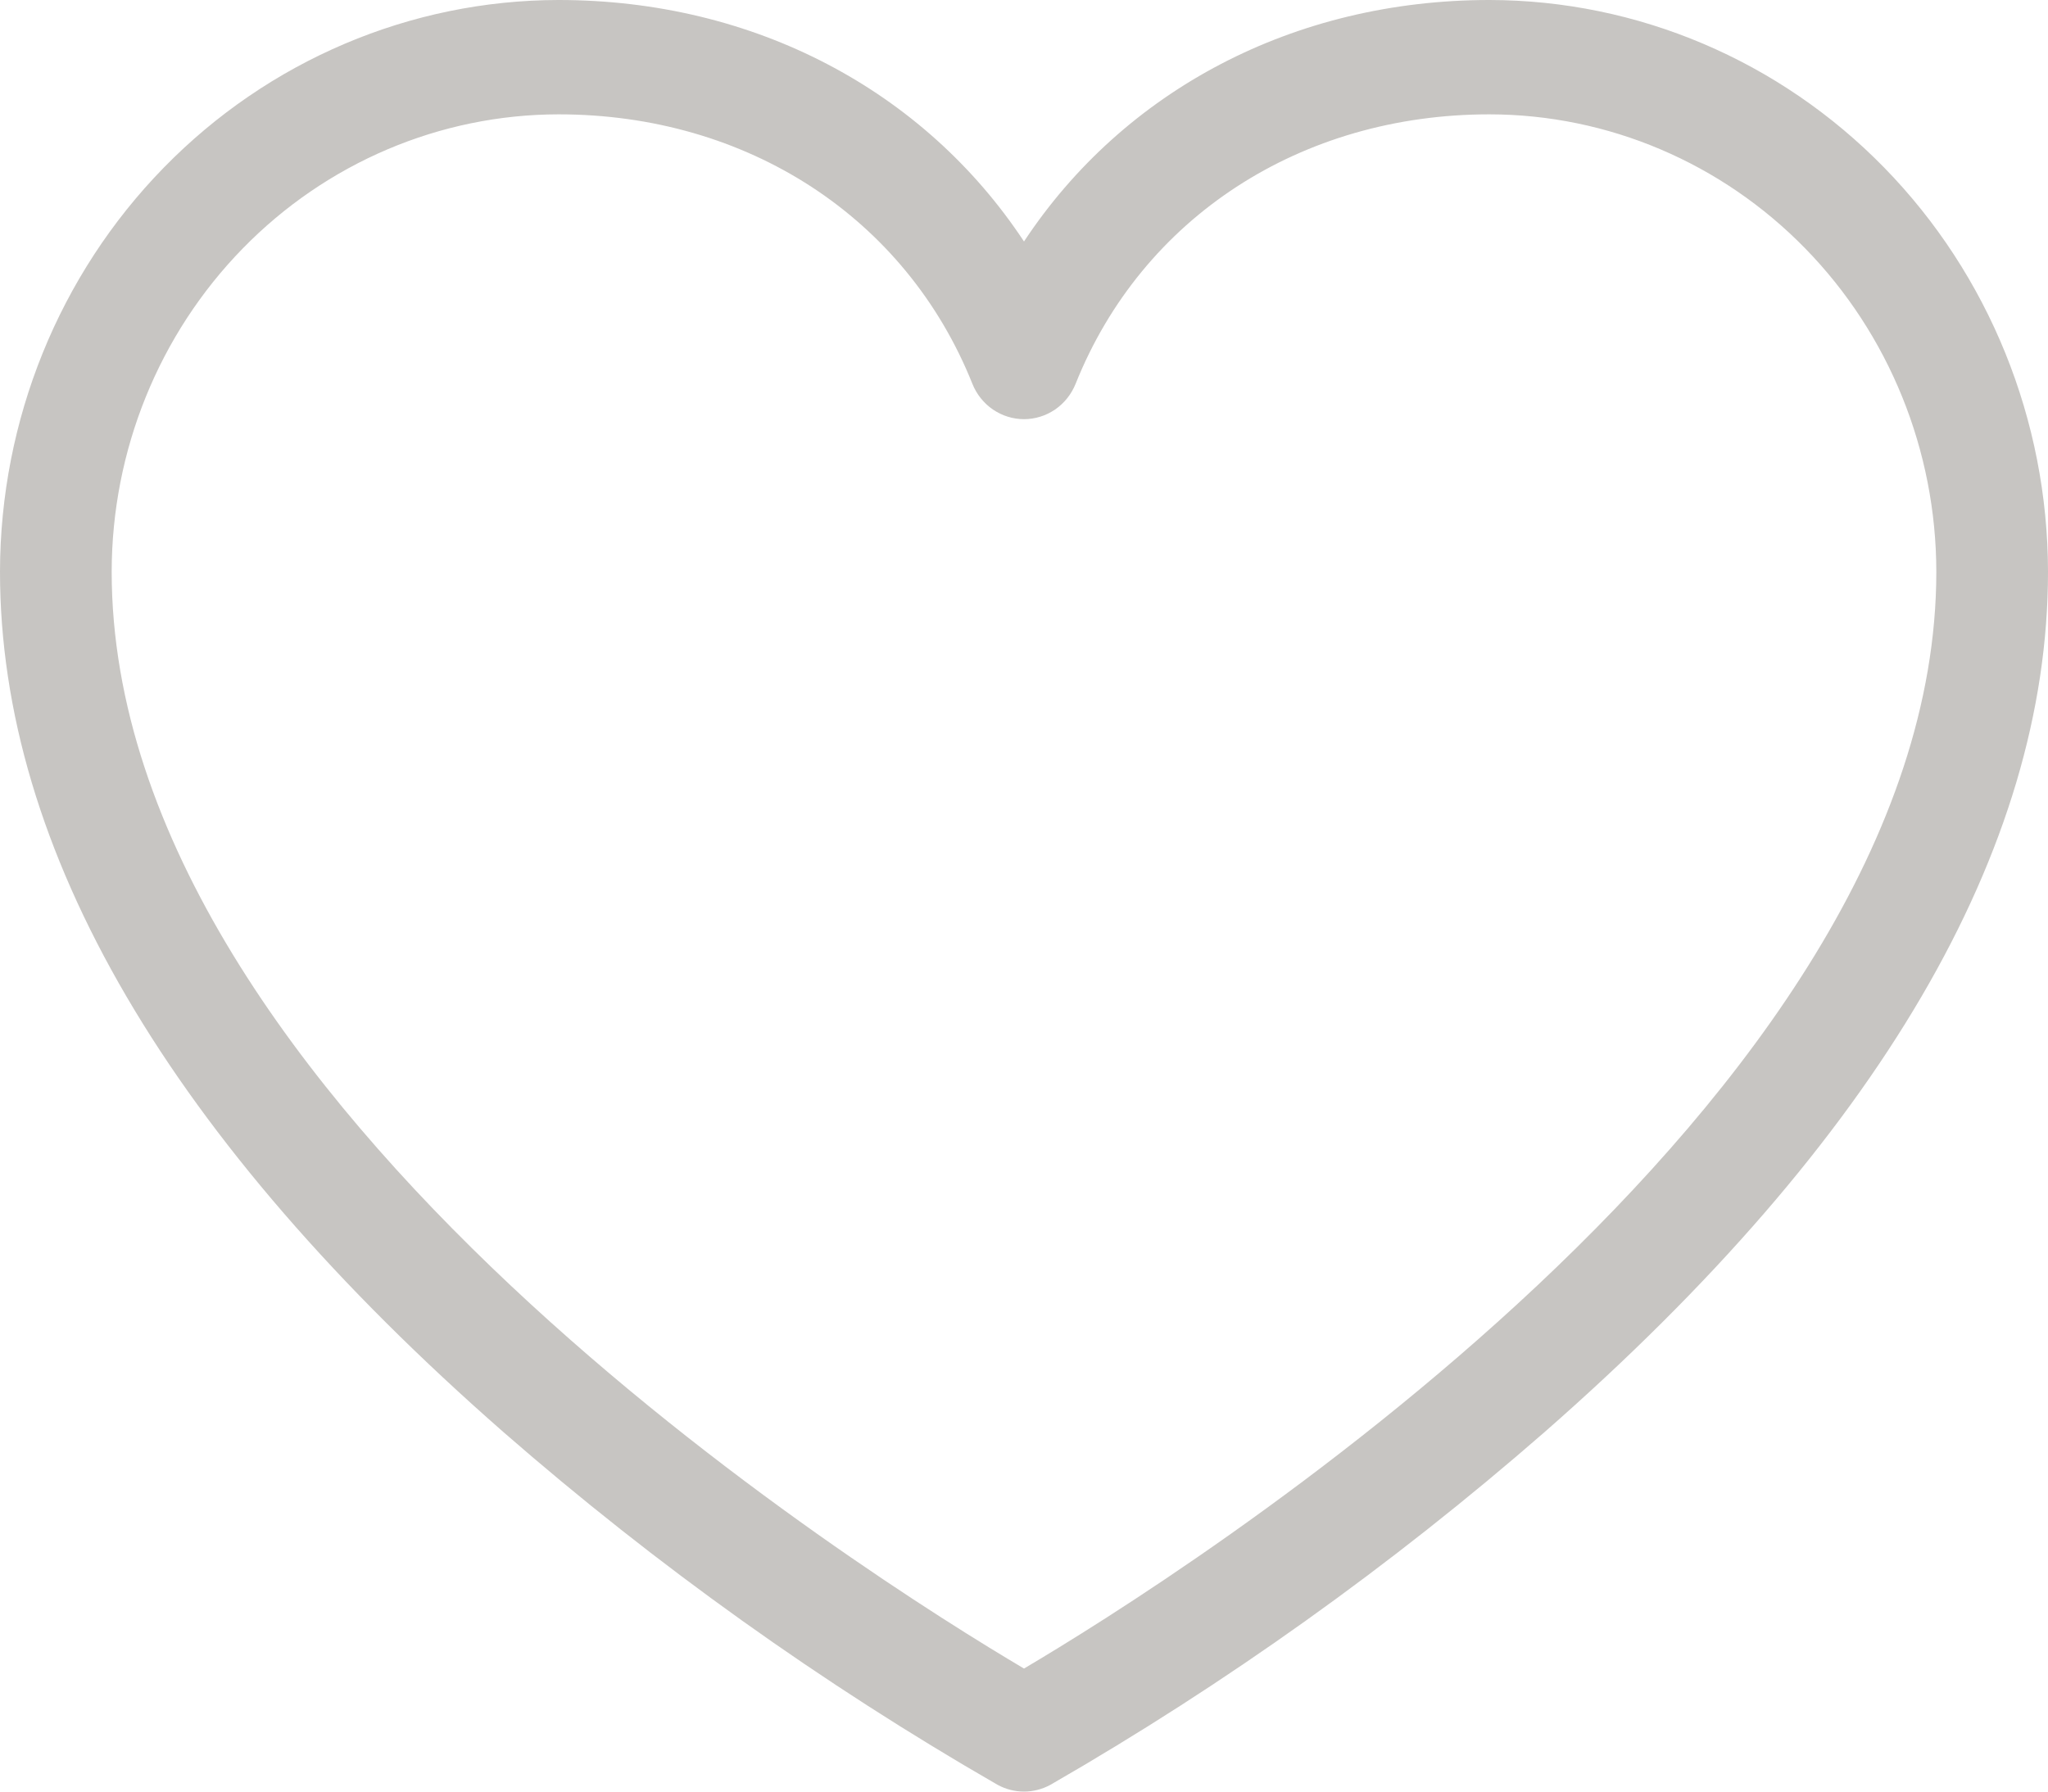
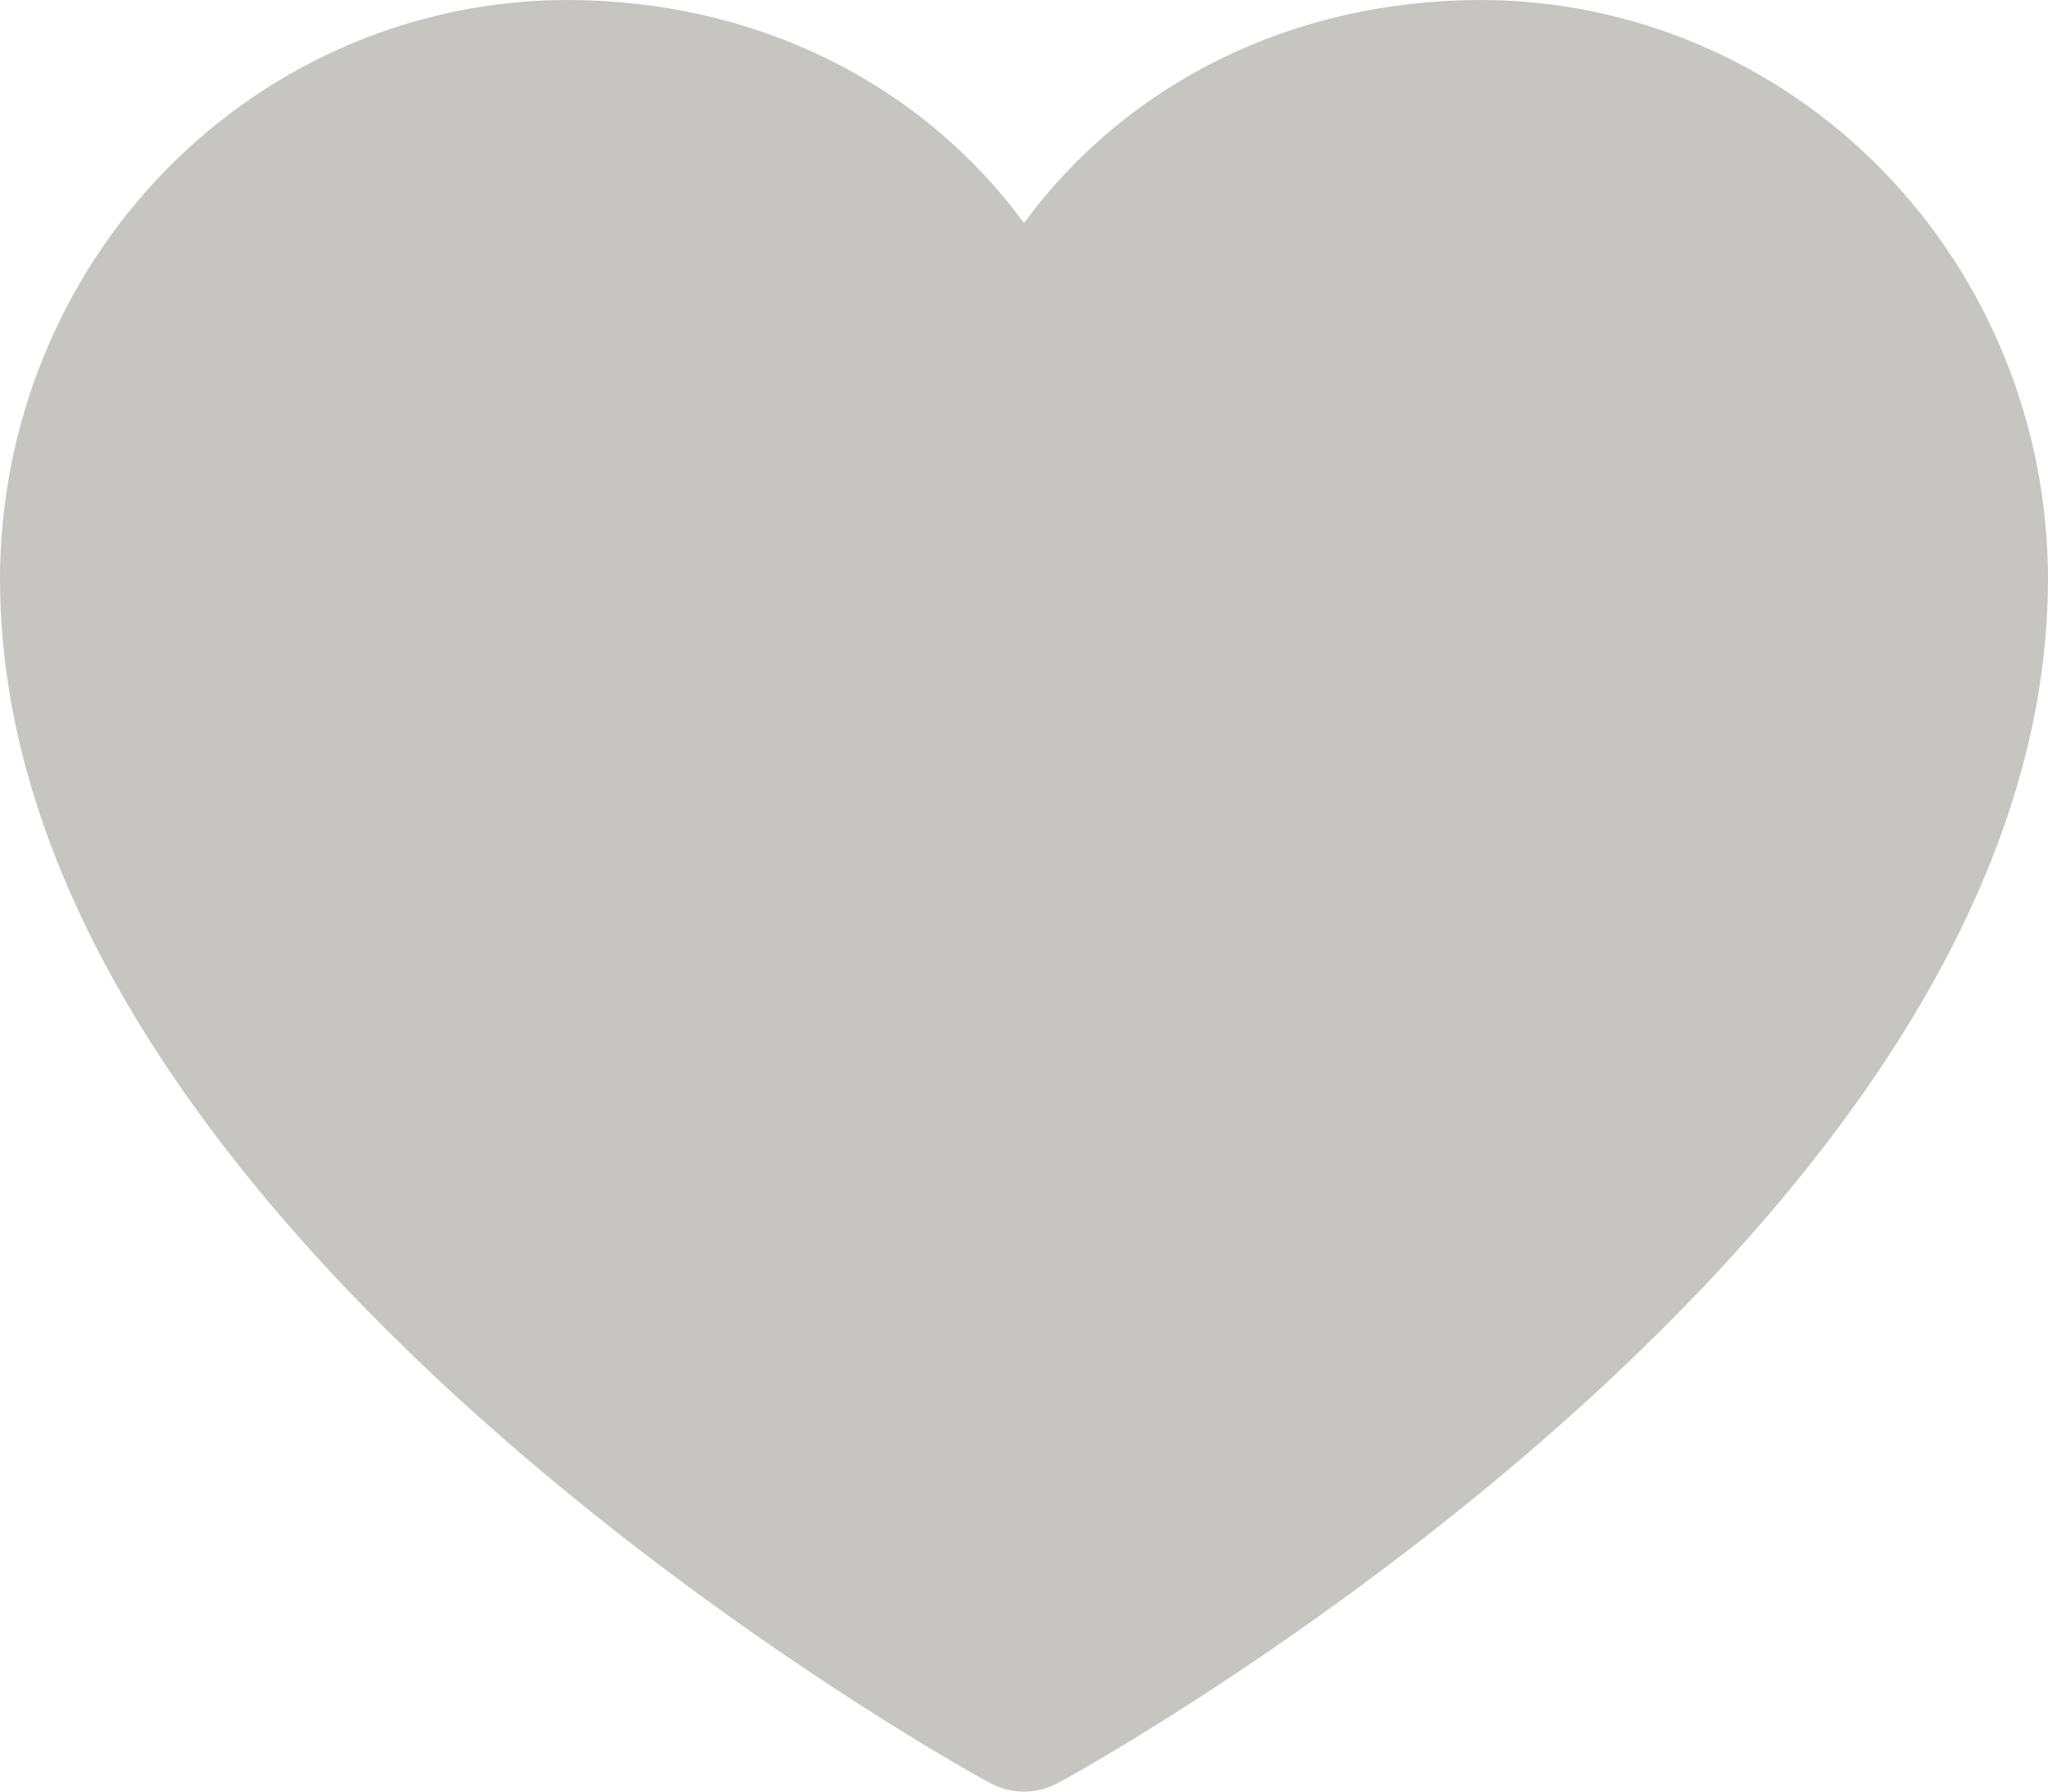
<svg xmlns="http://www.w3.org/2000/svg" width="32" height="28" viewBox="0 0 32 28" fill="none">
-   <path d="M23.273 0C20.218 0 17.562 1.41 16 3.774C14.438 1.41 11.782 0 8.727 0C6.413 0.003 4.195 0.945 2.559 2.62C0.923 4.295 0.003 6.566 0 8.935C0 13.283 2.647 17.809 7.869 22.384C10.262 24.471 12.847 26.316 15.587 27.894C15.714 27.963 15.856 28 16 28C16.144 28 16.286 27.963 16.413 27.894C19.153 26.316 21.738 24.471 24.131 22.384C29.353 17.809 32 13.283 32 8.935C31.997 6.566 31.077 4.295 29.441 2.62C27.805 0.945 25.587 0.003 23.273 0ZM16 26.077C13.613 24.666 1.745 17.233 1.745 8.935C1.747 7.04 2.484 5.223 3.793 3.883C5.101 2.543 6.876 1.789 8.727 1.787C11.677 1.787 14.154 3.4 15.193 5.997C15.258 6.161 15.37 6.301 15.514 6.4C15.658 6.498 15.827 6.551 16 6.551C16.173 6.551 16.342 6.498 16.486 6.4C16.63 6.301 16.741 6.161 16.807 5.997C17.846 3.4 20.323 1.787 23.273 1.787C25.124 1.789 26.899 2.543 28.207 3.883C29.516 5.223 30.253 7.04 30.255 8.935C30.255 17.233 18.387 24.666 16 26.077Z" fill="#C7C5C2" />
+   <path d="M32 9.044C32 19.255 17.173 27.519 16.541 27.861C16.375 27.952 16.189 28 16 28C15.811 28 15.625 27.952 15.459 27.861C14.827 27.519 0 19.255 0 9.044C0.003 6.646 0.937 4.347 2.597 2.652C4.258 0.956 6.509 0.003 8.857 0C11.807 0 14.39 1.295 16 3.485C17.61 1.295 20.193 0 23.143 0C25.491 0.003 27.742 0.956 29.403 2.652C31.063 4.347 31.997 6.646 32 9.044Z" fill="#C7C5C2" />
</svg>
